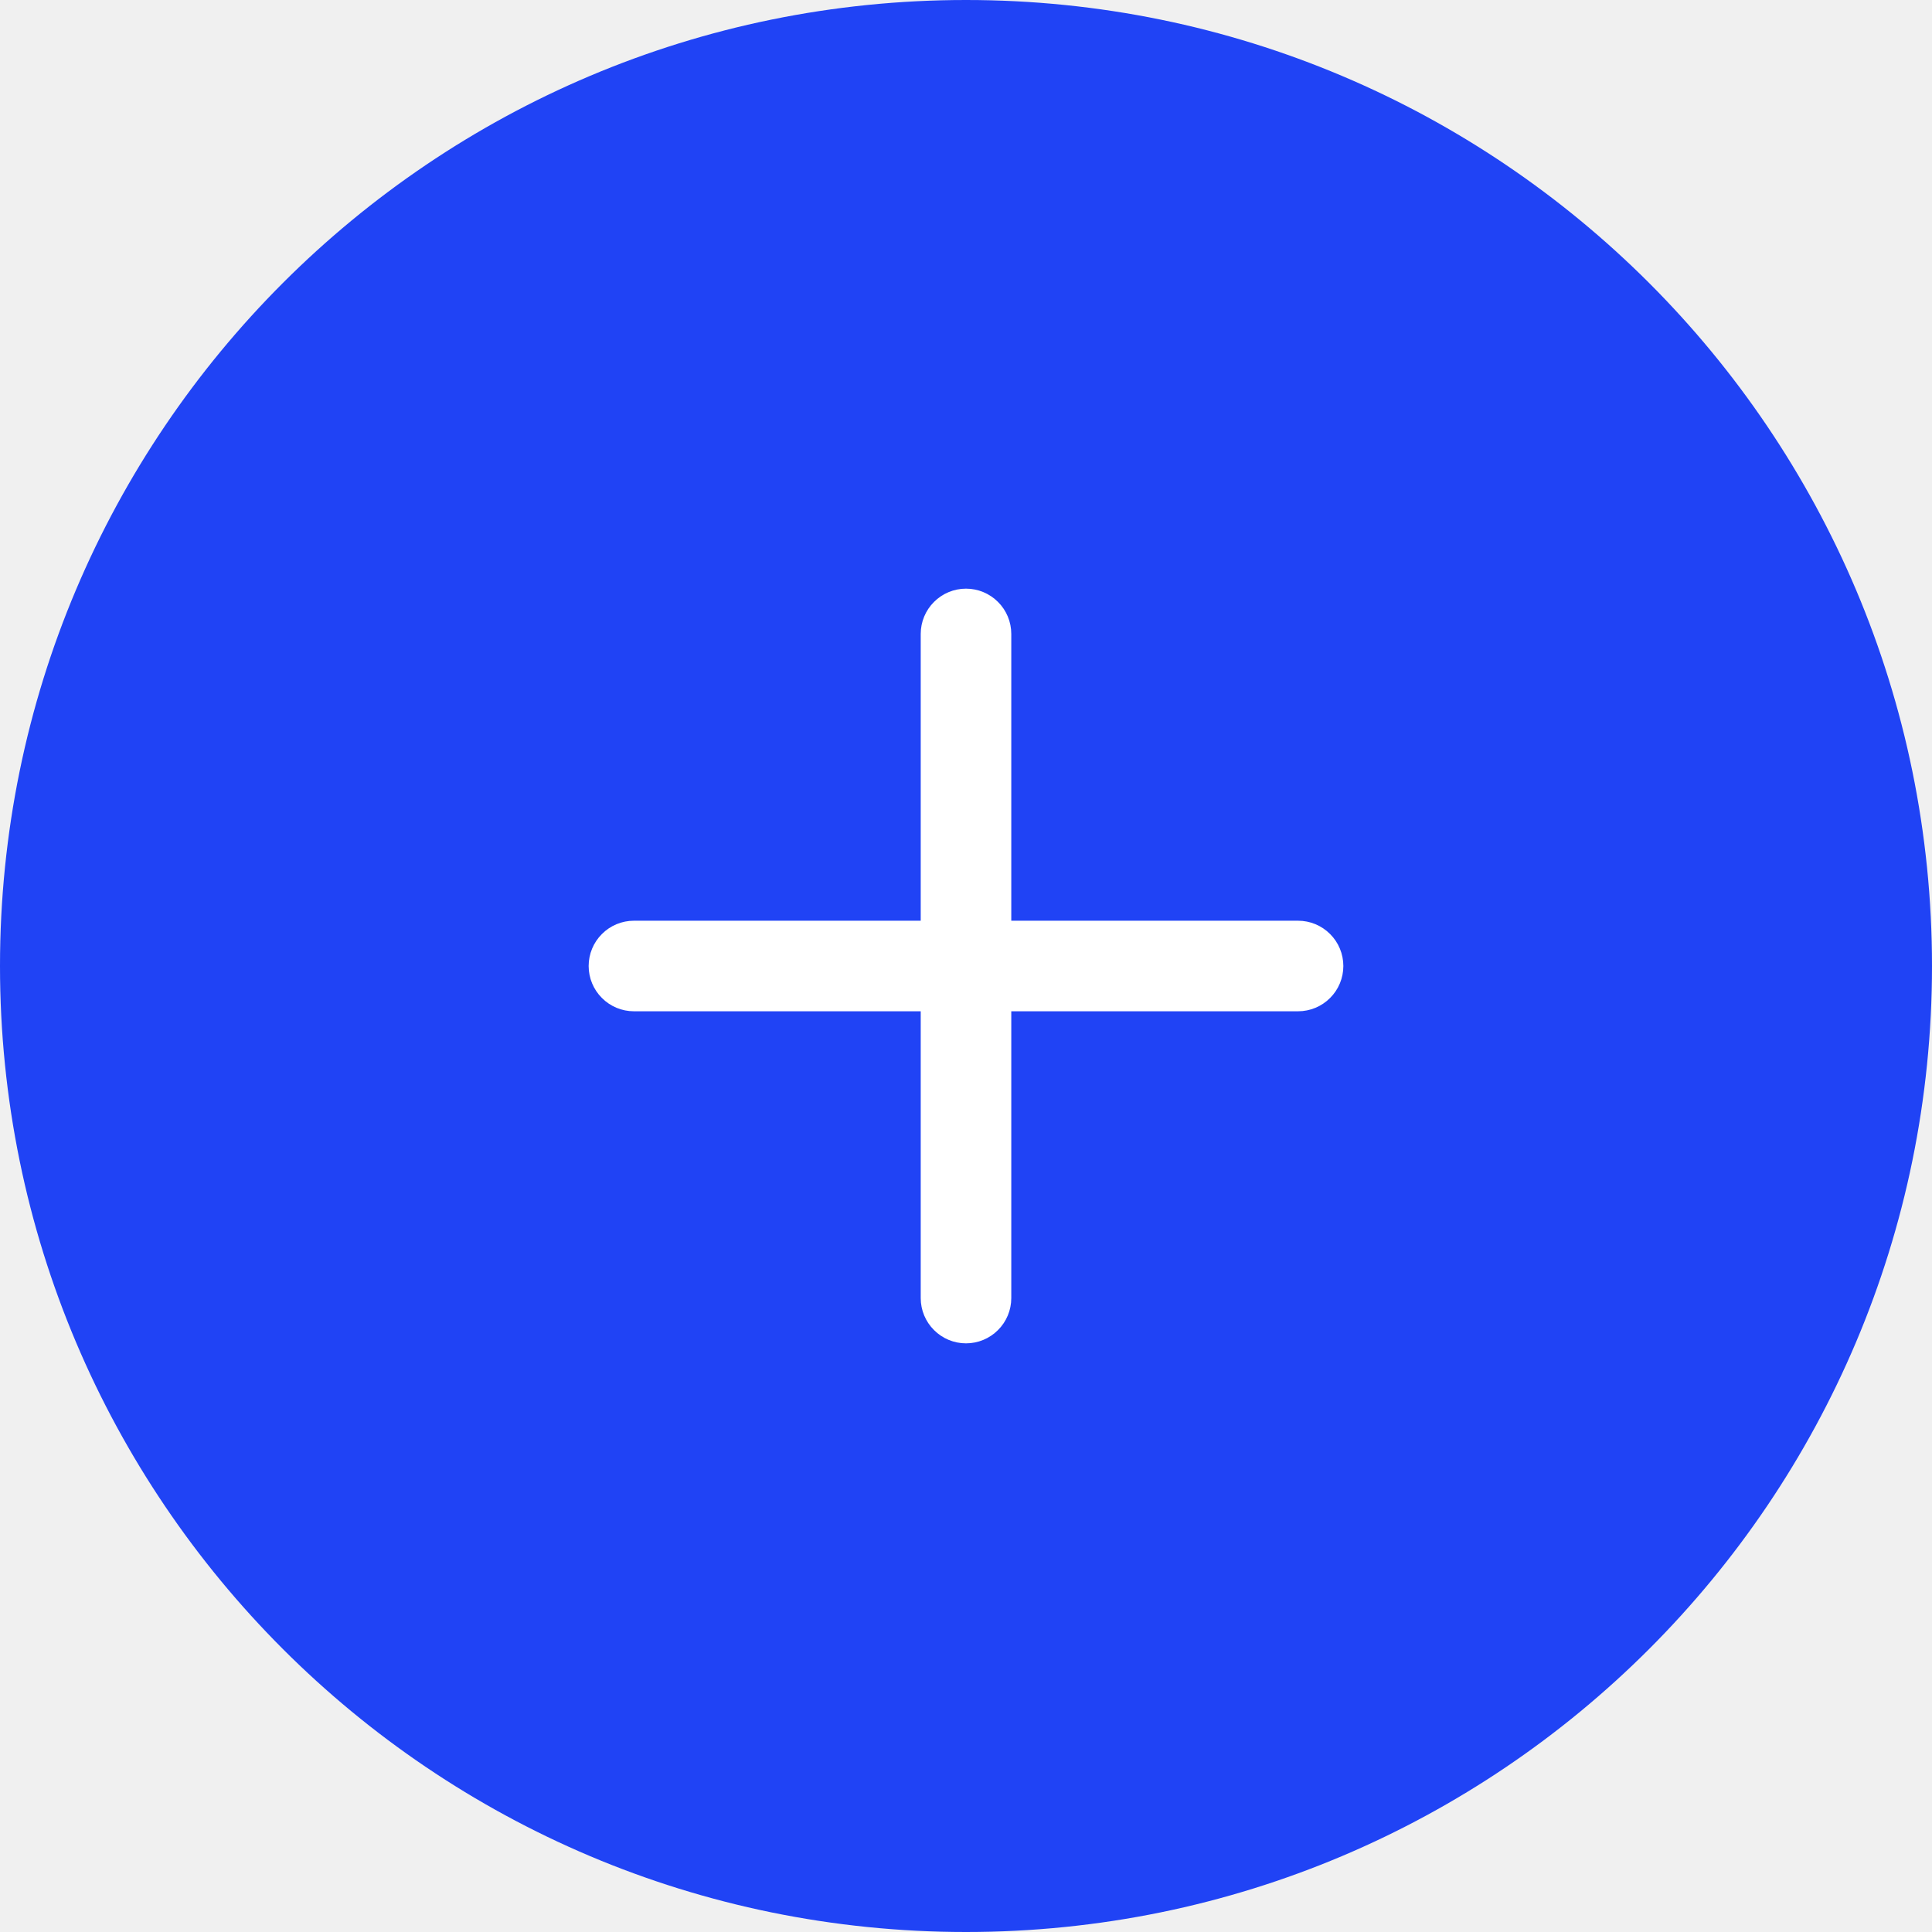
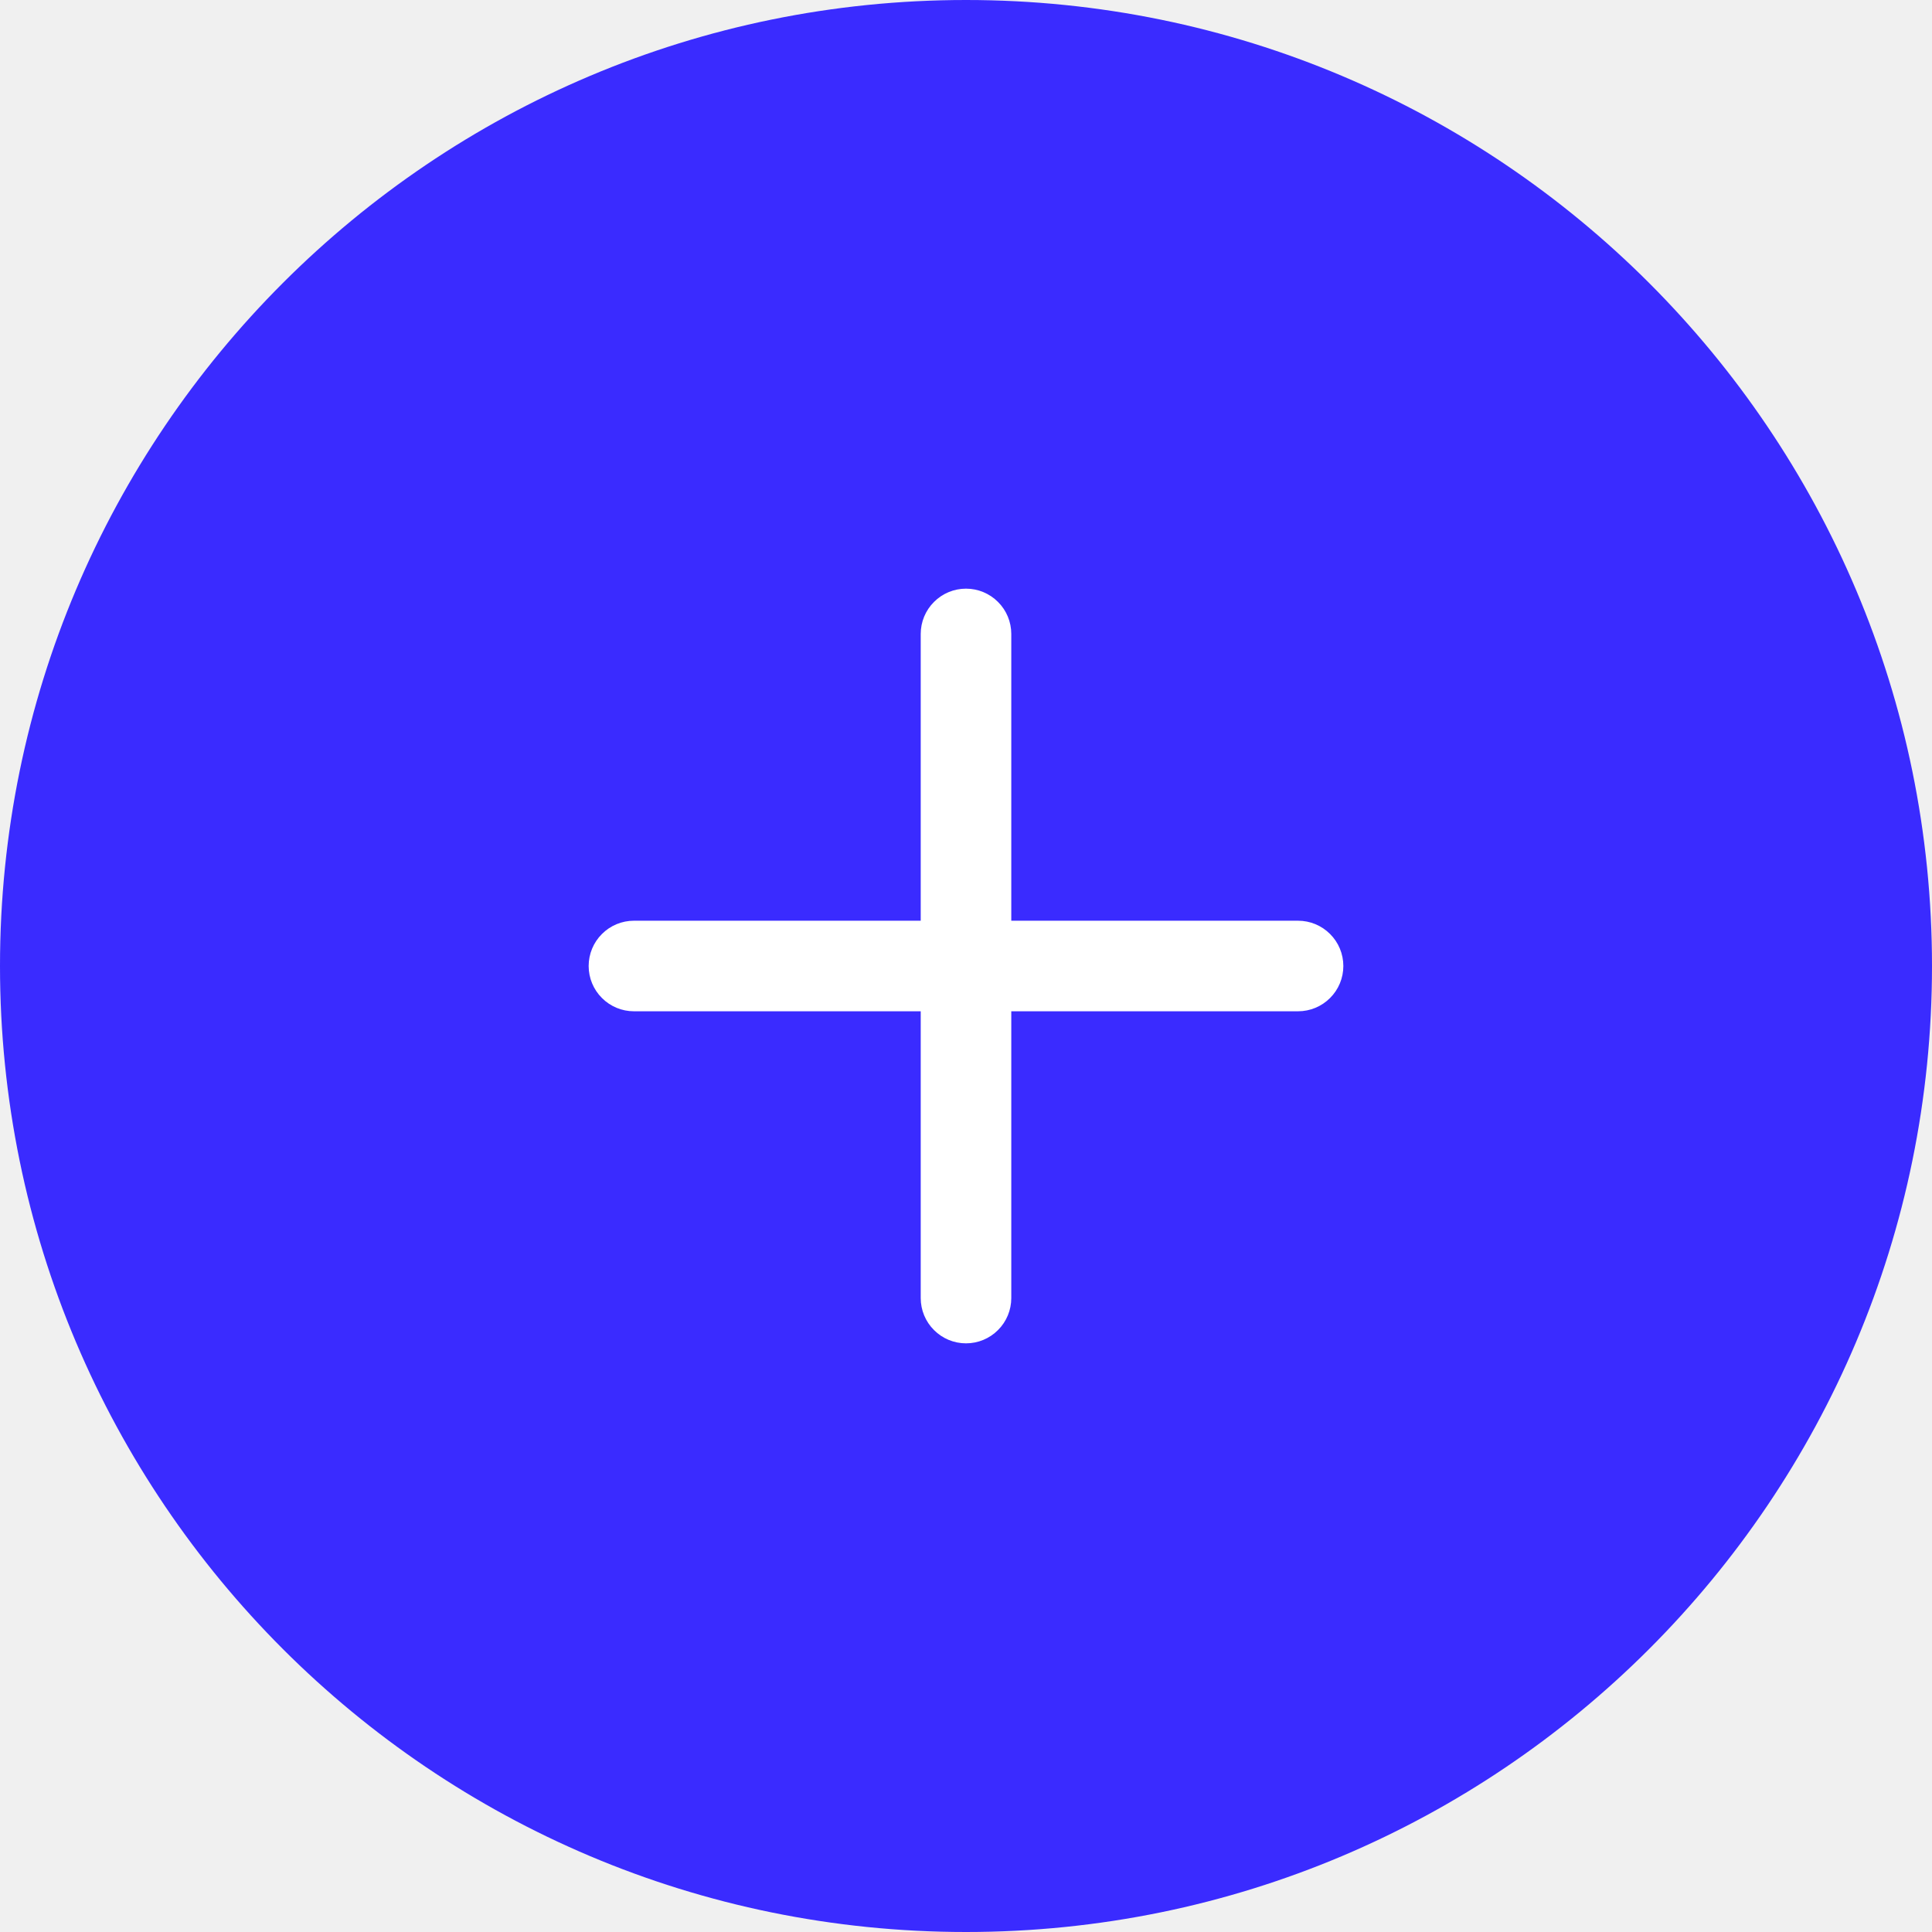
<svg xmlns="http://www.w3.org/2000/svg" width="32" height="32" viewBox="0 0 32 32" fill="none">
-   <path transform="matrix(1 0 0 1 0 0)" d="M0 16C0 7.163 7.163 0 16 0L16 0C24.837 0 32 7.163 32 16L32 16C32 24.837 24.837 32 16 32L16 32C7.163 32 0 24.837 0 16L0 16Z" fill-rule="nonzero" fill="#2043F5" />
+   <path transform="matrix(1 0 0 1 0 0)" d="M0 16C0 7.163 7.163 0 16 0L16 0C24.837 0 32 7.163 32 16L32 16C32 24.837 24.837 32 16 32L16 32C7.163 32 0 24.837 0 16L0 16Z" fill-rule="nonzero" fill="#3A2BFF" />
  <path transform="matrix(1 0 0 1 9.75 9.75)" d="M12.5 6.25C12.5 6.449 12.421 6.64 12.28 6.78C12.14 6.921 11.949 7 11.75 7L7 7L7 11.75C7 11.949 6.921 12.14 6.78 12.28C6.64 12.421 6.449 12.5 6.25 12.5C6.051 12.5 5.86 12.421 5.72 12.28C5.579 12.14 5.5 11.949 5.5 11.75L5.5 7L0.75 7C0.551 7 0.36 6.921 0.22 6.78C0.079 6.64 0 6.449 0 6.25C0 6.051 0.079 5.86 0.22 5.72C0.36 5.579 0.551 5.5 0.75 5.5L5.5 5.5L5.5 0.75C5.5 0.551 5.579 0.36 5.72 0.22C5.86 0.079 6.051 2.22045e-16 6.25 0C6.449 0 6.64 0.079 6.78 0.22C6.921 0.36 7 0.551 7 0.75L7 5.5L11.75 5.5C11.949 5.5 12.14 5.579 12.28 5.72C12.421 5.86 12.5 6.051 12.5 6.25Z" fill-rule="nonzero" fill="#FFFFFF" />
</svg>
